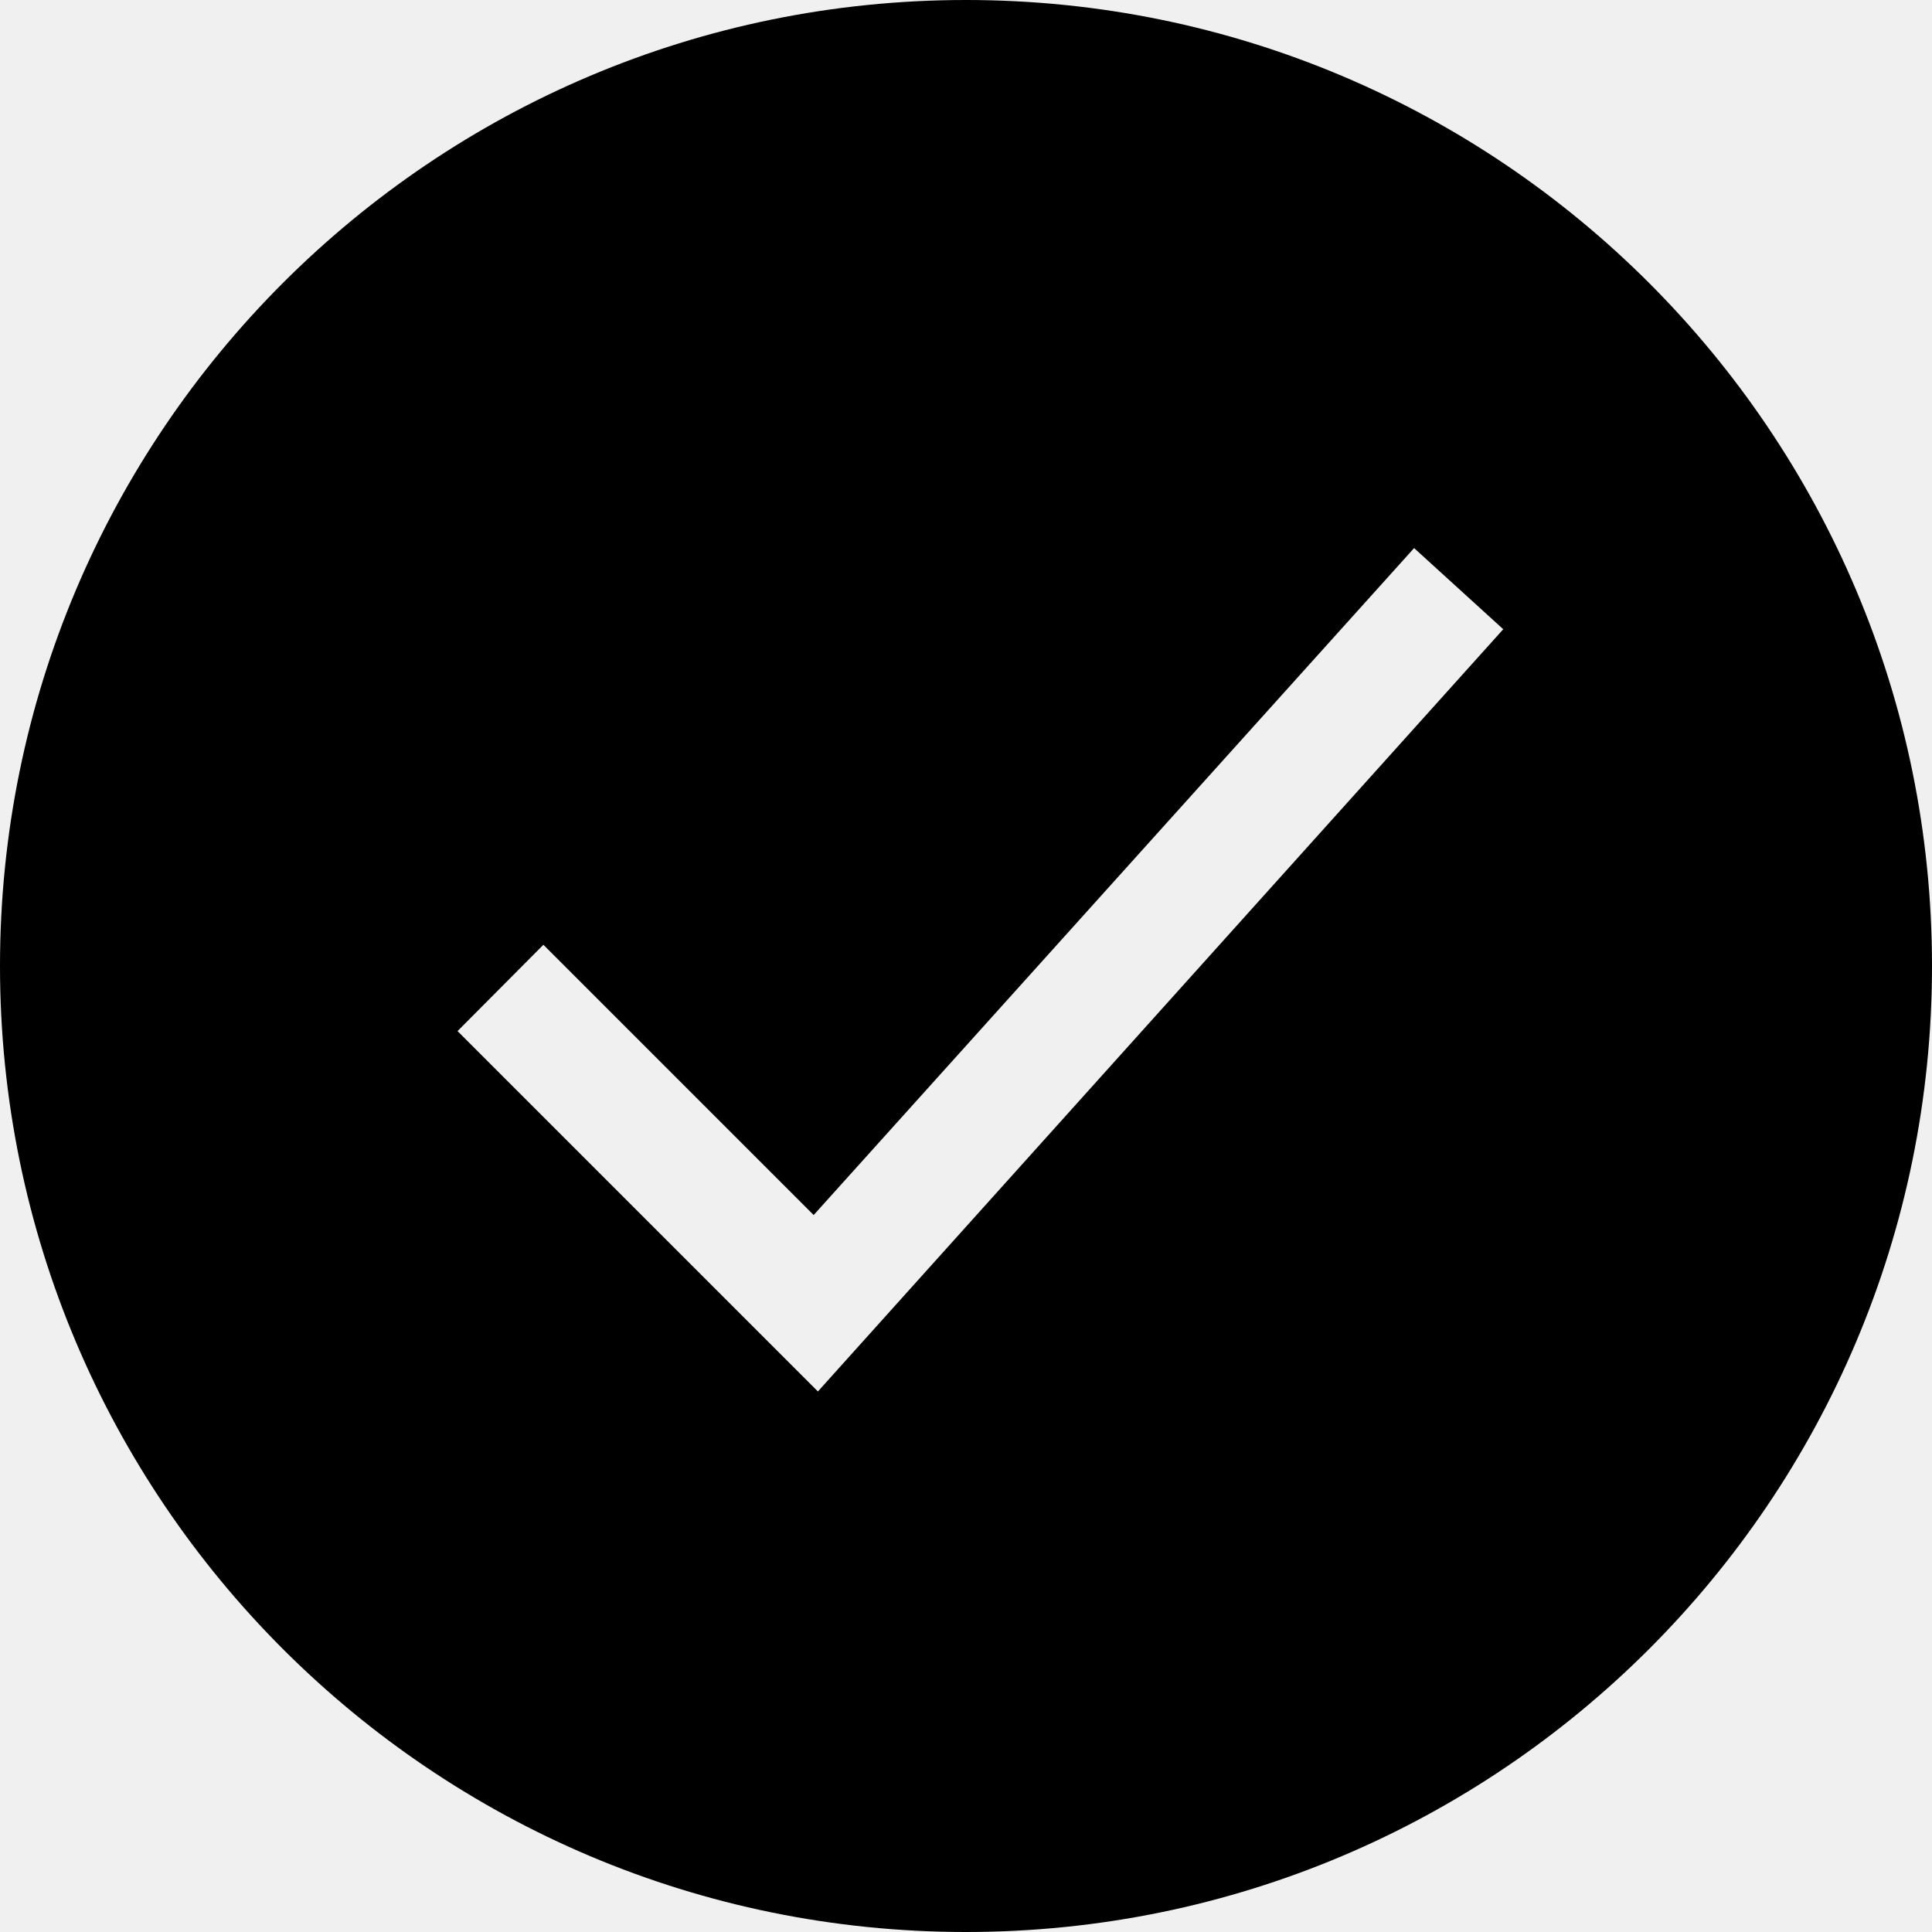
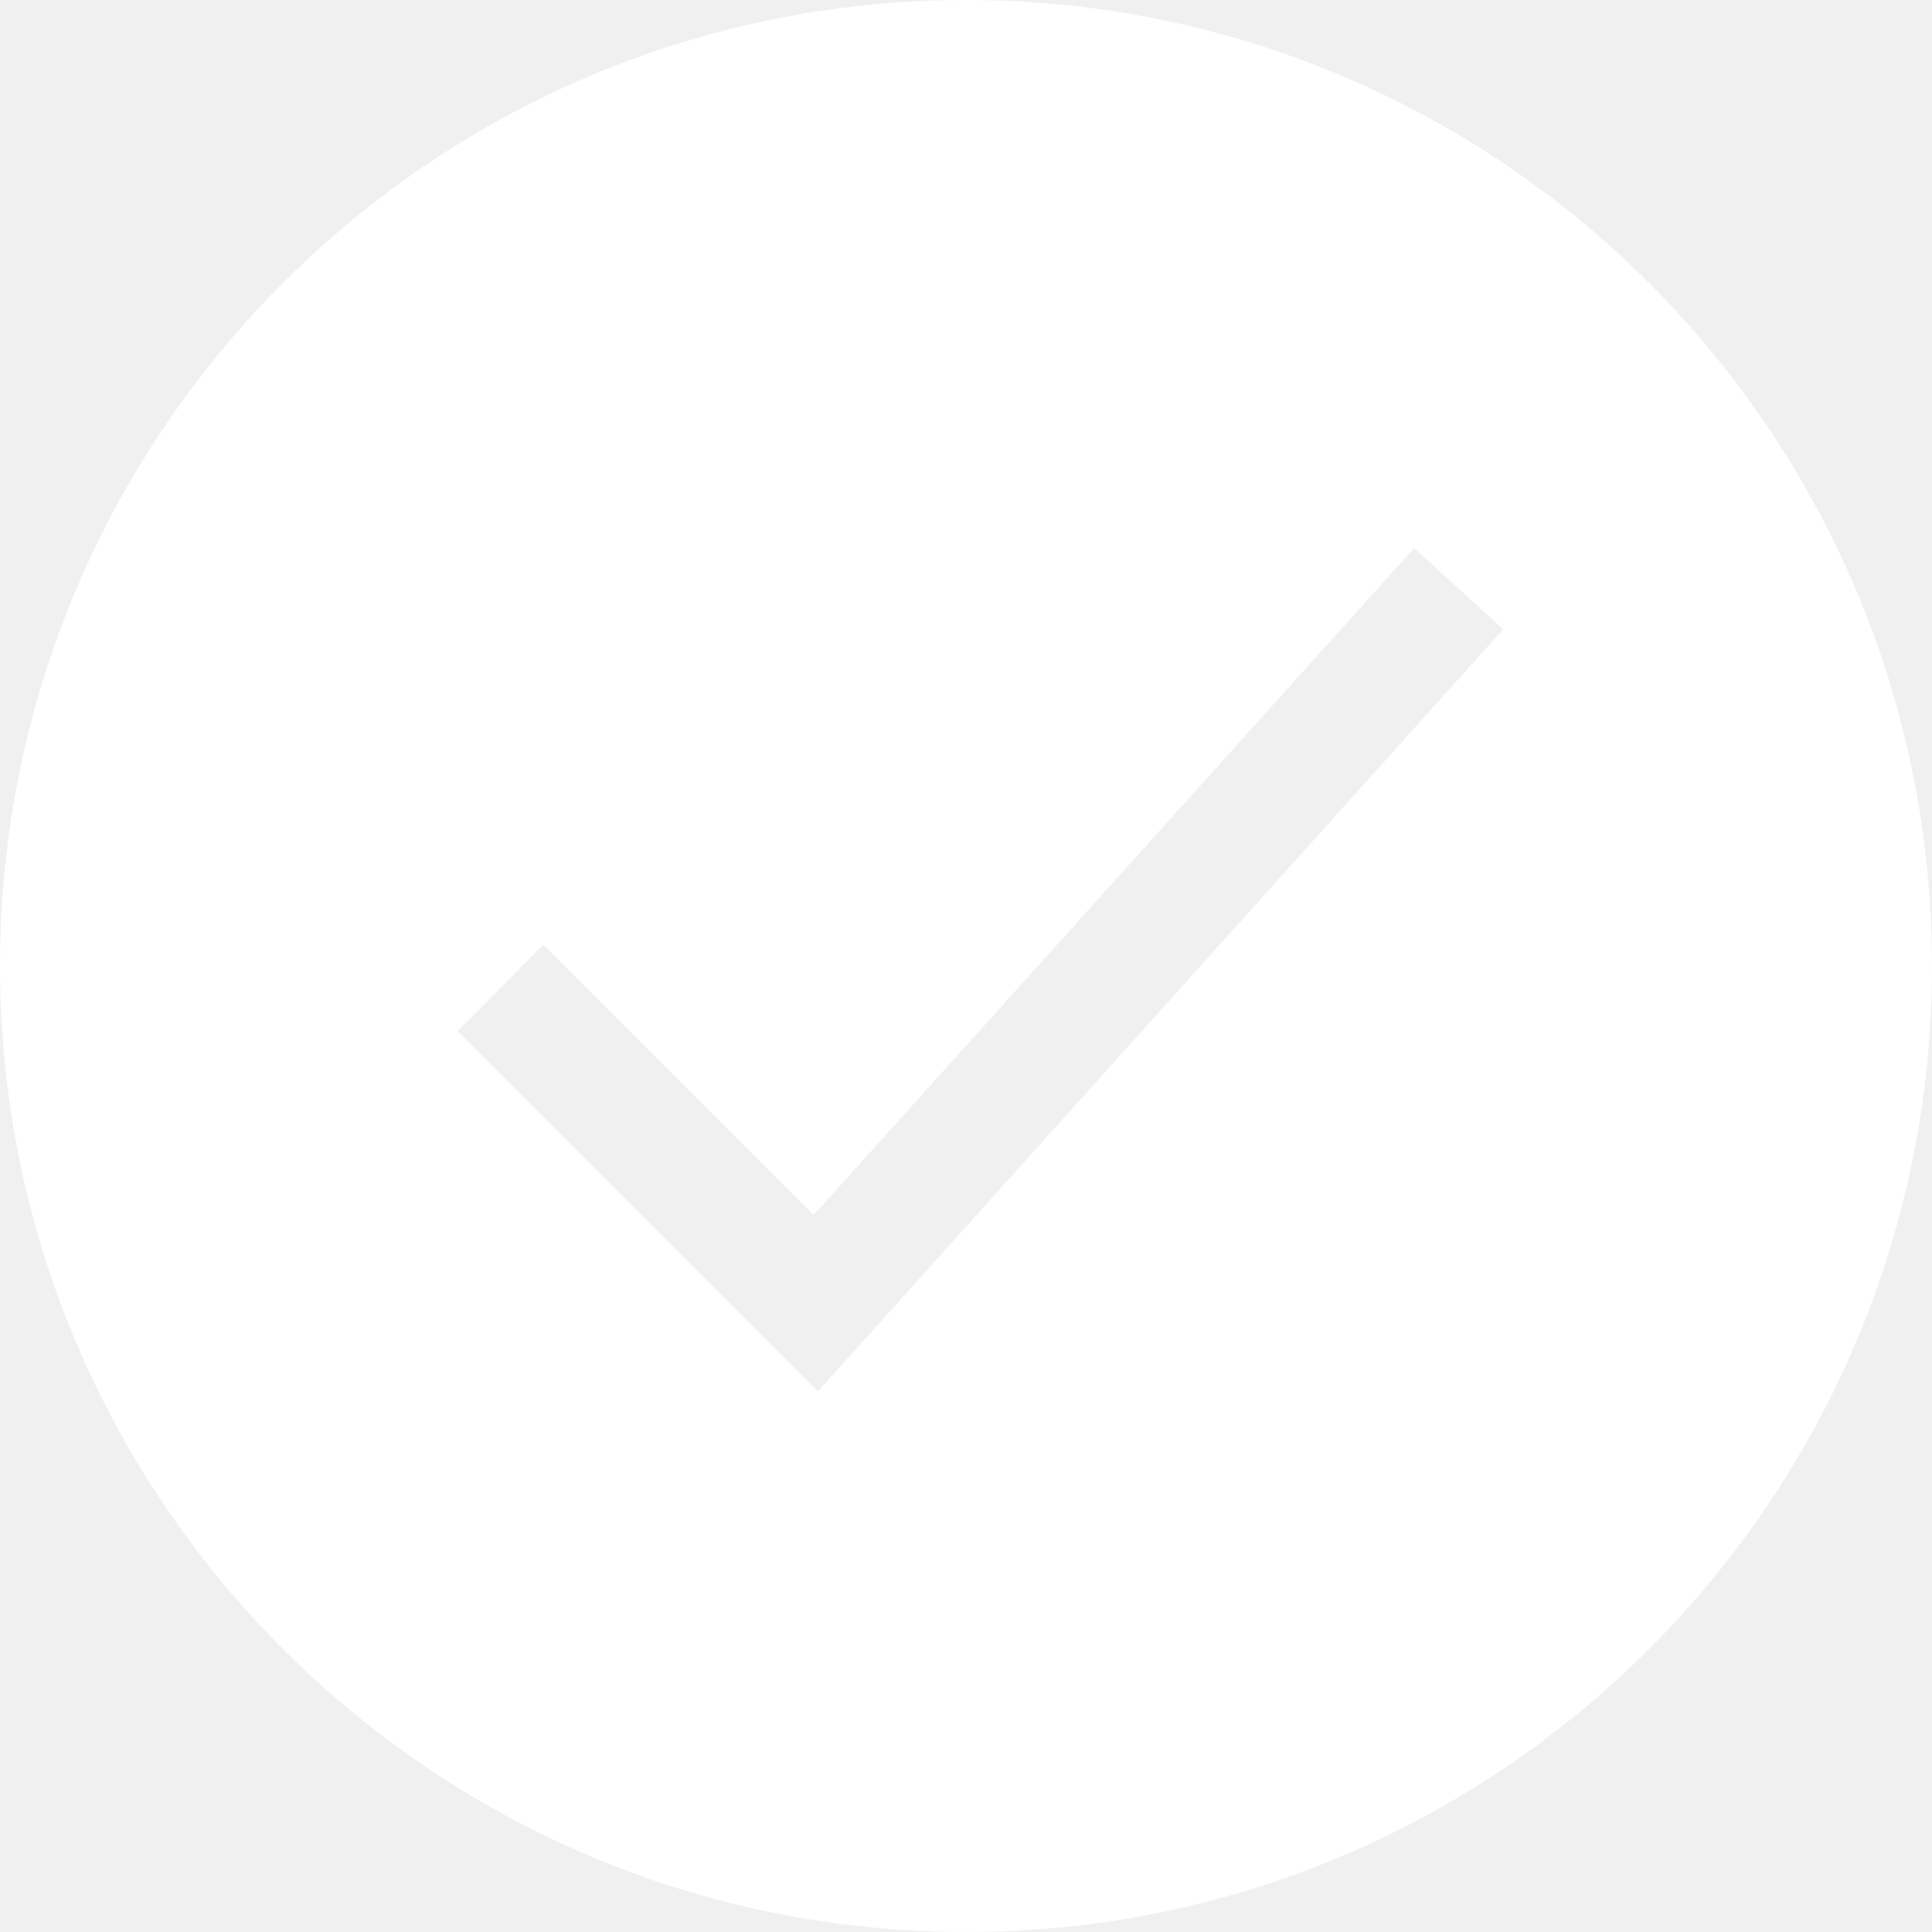
- <svg xmlns="http://www.w3.org/2000/svg" version="1.1" width="128" height="128" viewBox="0 0 128 128">
-   <path d="M64 0c-35.346 0-64 28.654-64 64 0 35.346 28.654 64 64 64 35.346 0 64-28.654 64-64 0-35.346-28.654-64-64-64zm29.688 36.313l5.906 5.375-45.406 50.5-23.875-23.875 5.688-5.719 17.906 17.906 39.781-44.188z" />
+ <svg xmlns="http://www.w3.org/2000/svg" version="1.1" width="100" height="100" viewBox="0 0 128 128">
+   <path fill="#fff" d="M64 0c-35.346 0-64 28.654-64 64 0 35.346 28.654 64 64 64 35.346 0 64-28.654 64-64 0-35.346-28.654-64-64-64zm29.688 36.313l5.906 5.375-45.406 50.5-23.875-23.875 5.688-5.719 17.906 17.906 39.781-44.188z" />
</svg>
